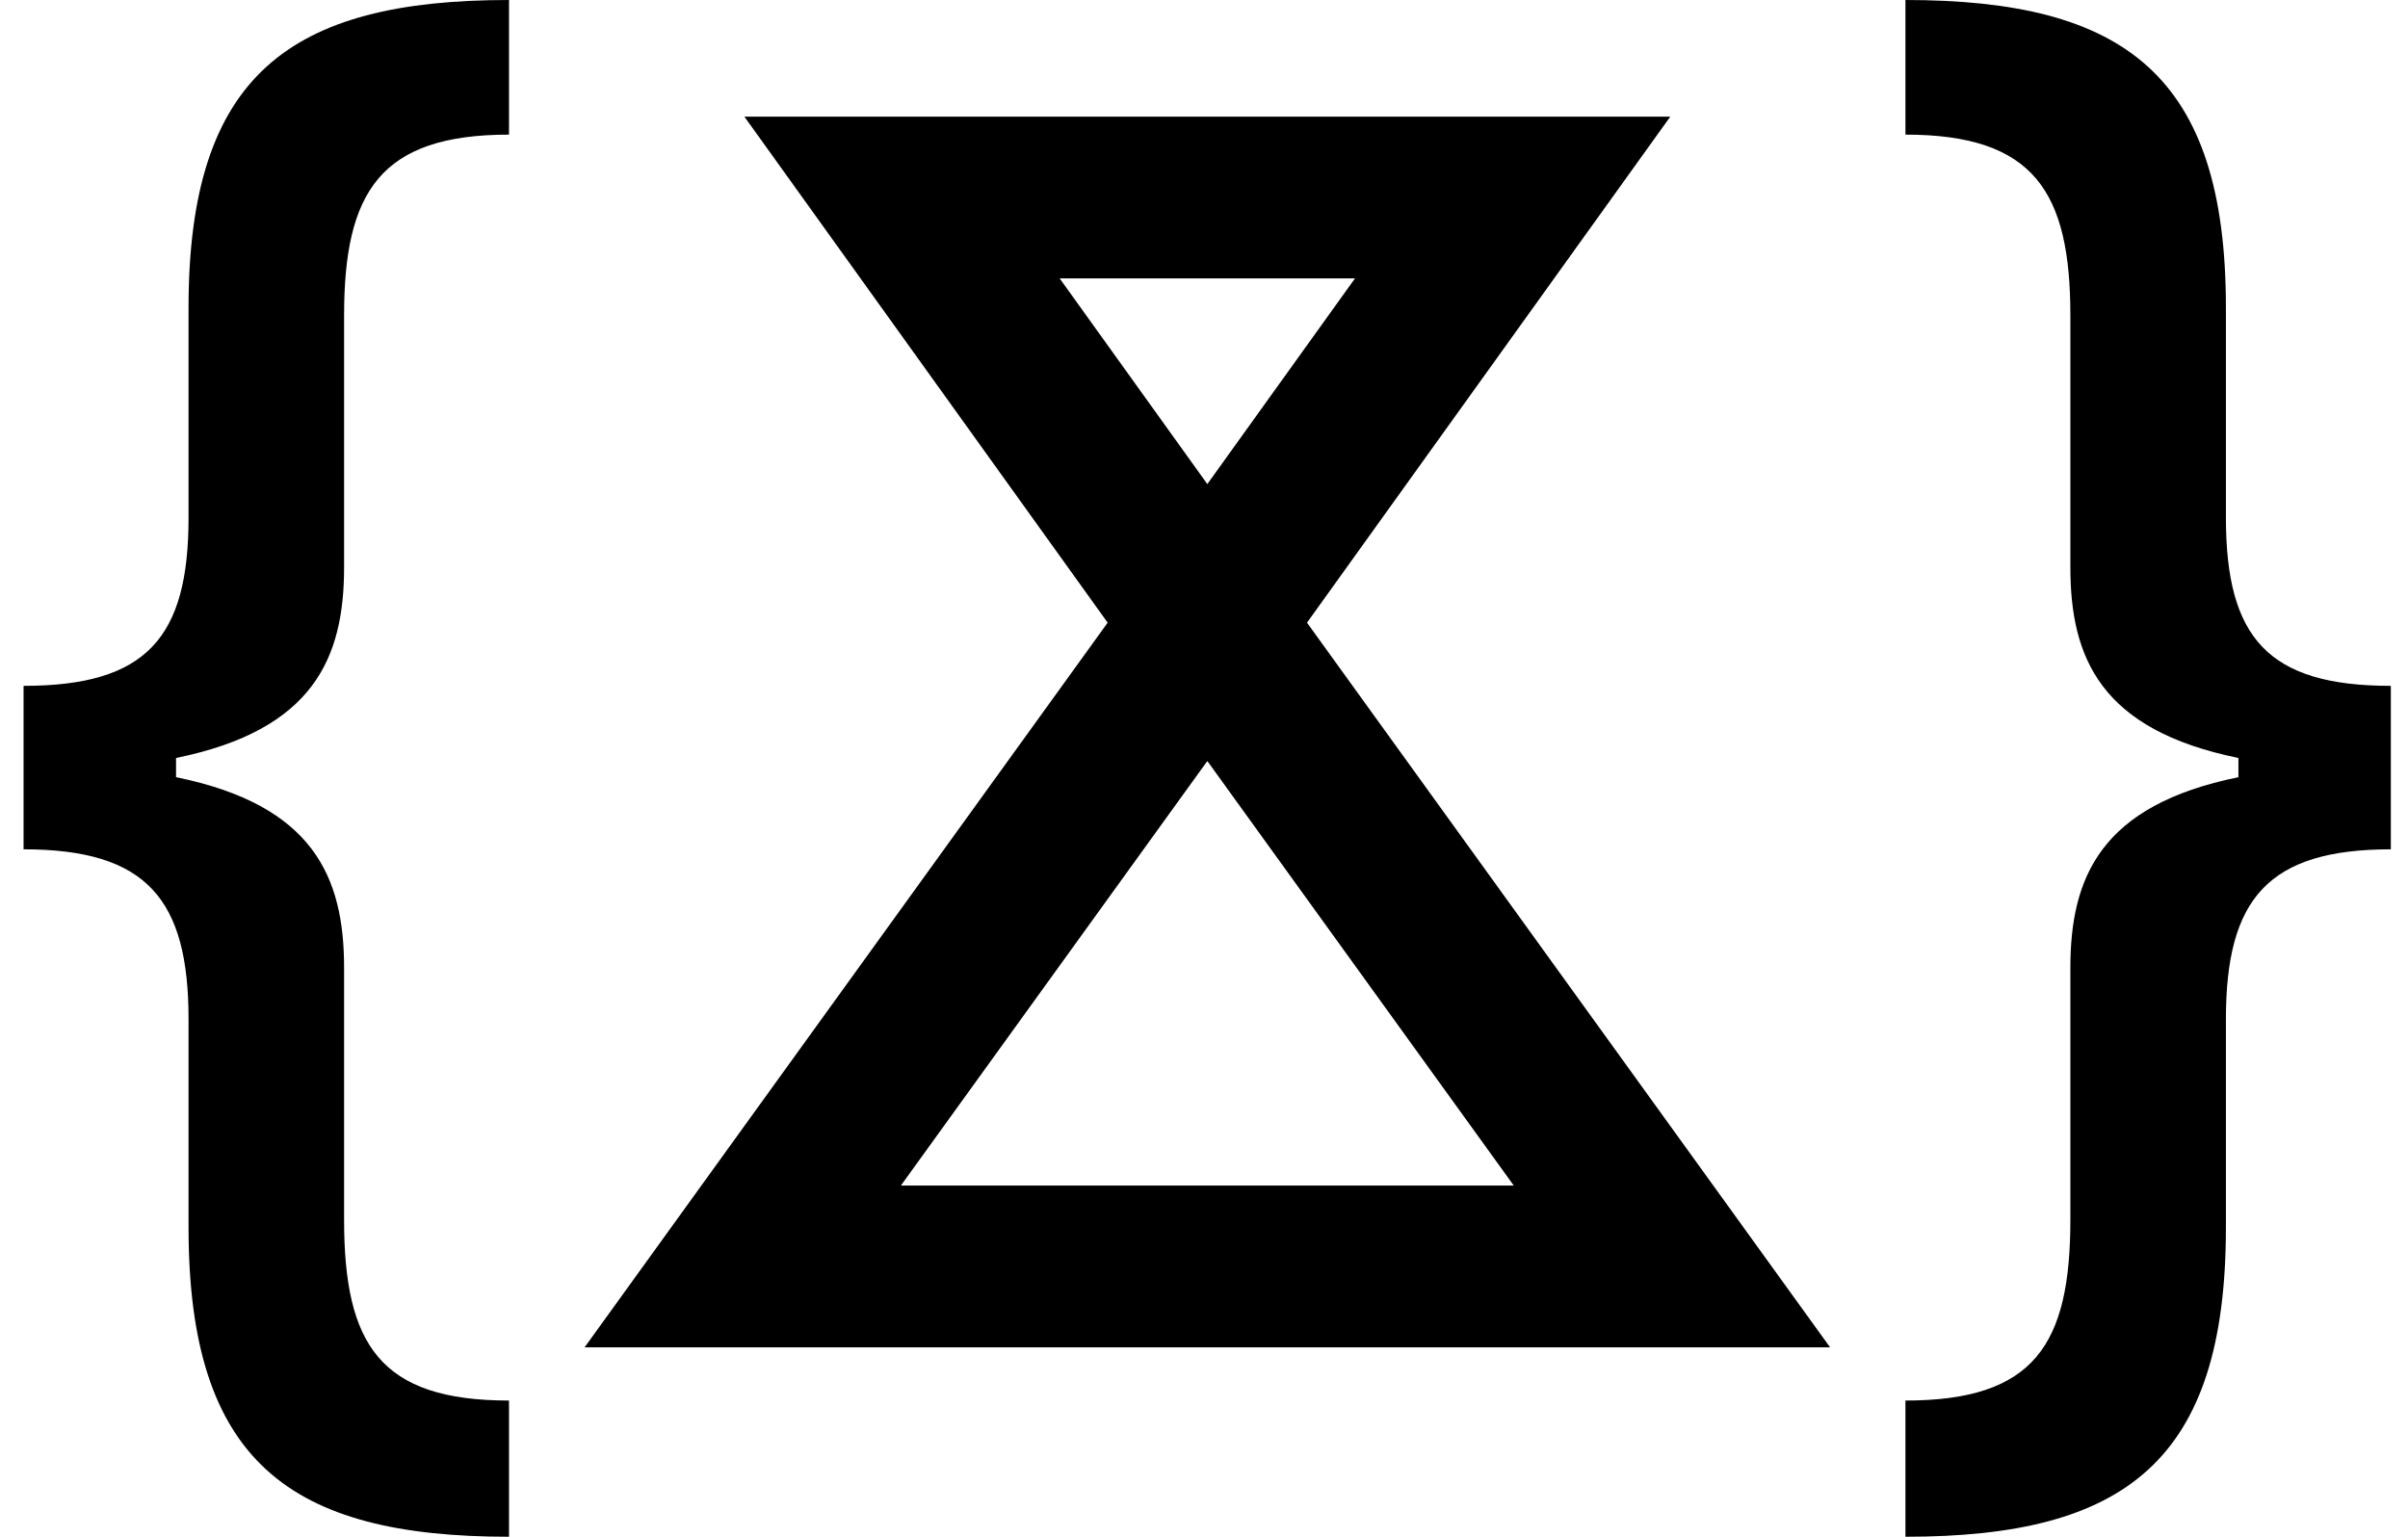
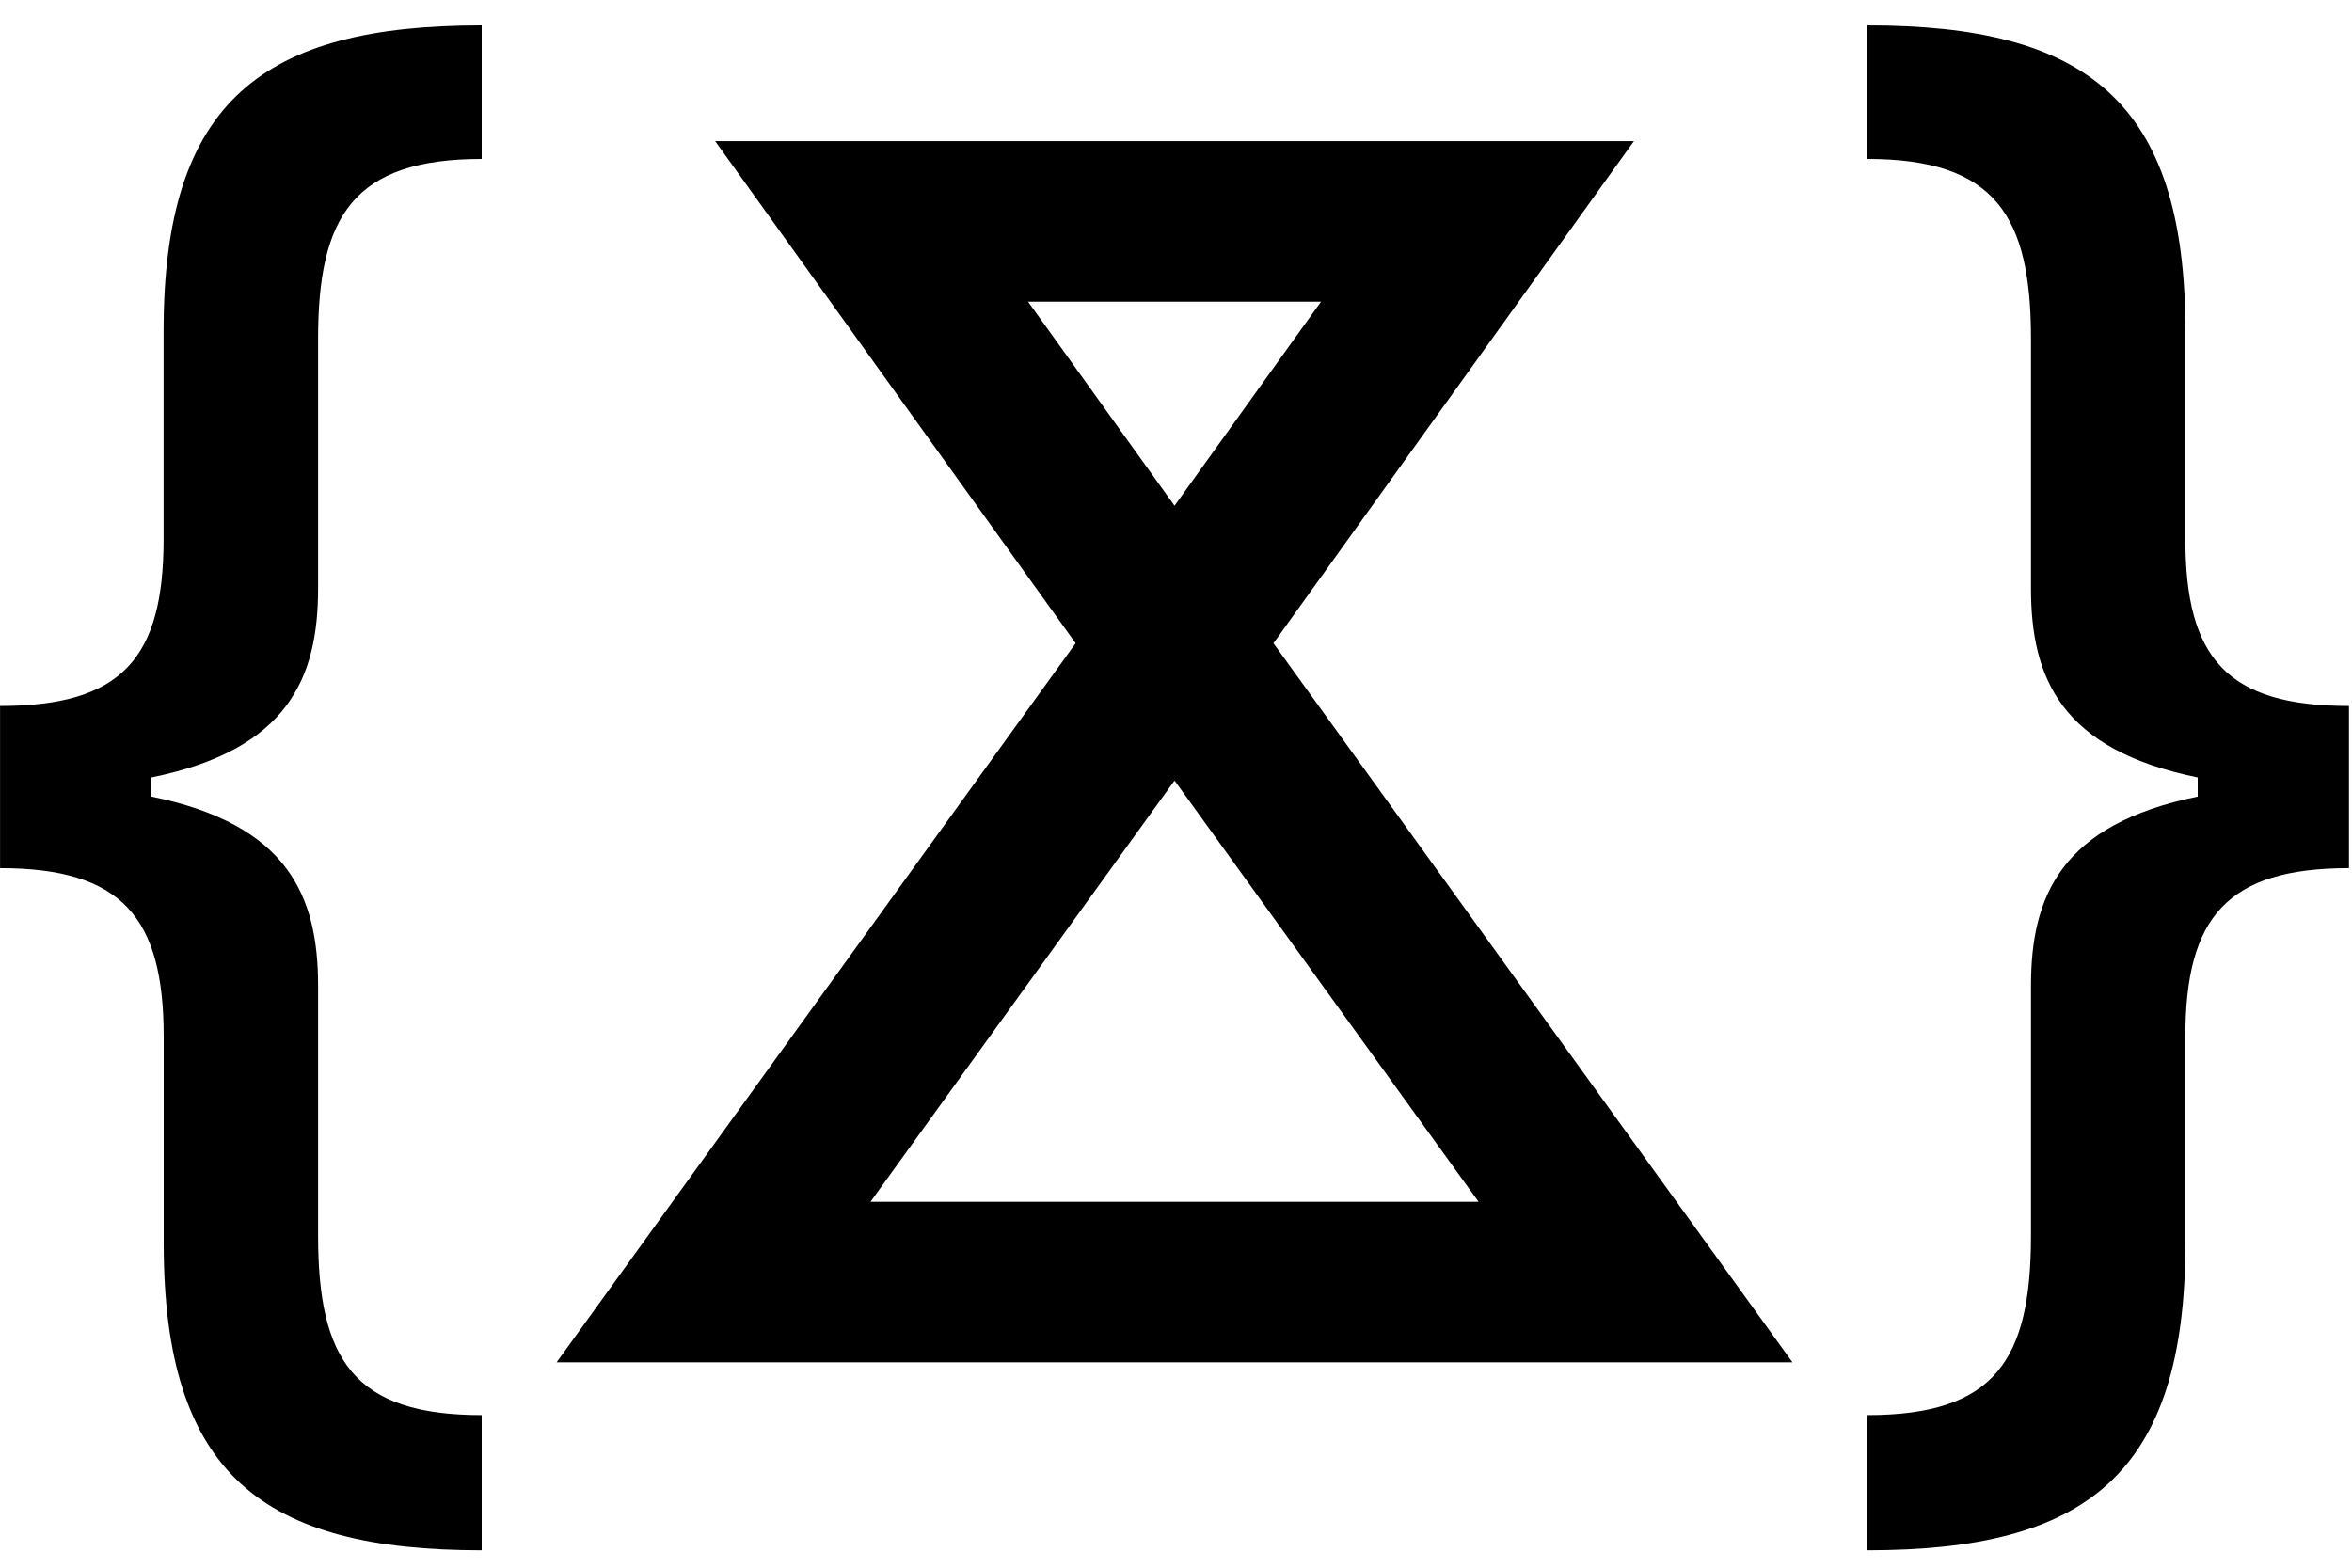
- <svg xmlns="http://www.w3.org/2000/svg" width="47" height="30" viewBox="0 0 47 30" fill="none">
-   <path d="M.46 13.389c2.4 0 3.22-.938 3.22-3.285V6.006C3.68 1.47 5.653 0 9.935 0v2.628c-2.52 0-3.219 1.126-3.219 3.535v4.911c0 1.768-.592 3.175-3.28 3.723v.375c2.688.547 3.28 1.955 3.28 3.723v4.911c0 2.44.698 3.535 3.219 3.535V30c-4.282 0-6.255-1.47-6.255-6.038v-4.066c0-2.347-.82-3.316-3.22-3.316v-3.191Z" fill="currentColor" />
-   <path d="m23.565 12.158-5.959-8.302h11.918l-5.959 8.302Zm0 0 9.068 12.565H14.497l9.068-12.565Z" stroke="currentColor" stroke-width="3.158" />
-   <path d="M46.665 13.389c-2.399 0-3.219-.938-3.219-3.285V6.006C43.446 1.47 41.473 0 37.191 0v2.628c2.52 0 3.219 1.126 3.219 3.535v4.911c0 1.768.592 3.175 3.28 3.723v.375c-2.688.547-3.28 1.955-3.28 3.723v4.911c0 2.44-.698 3.535-3.219 3.535V30c4.282 0 6.255-1.47 6.255-6.038v-4.066c0-2.347.82-3.316 3.219-3.316v-3.191Z" fill="currentColor" />
+ <svg xmlns="http://www.w3.org/2000/svg" width="45" height="30" viewBox="0 0 45 30" fill="none">
+   <path d="M0 13.51c2.333 0 3.13-.913 3.13-3.195V6.328C3.13 1.916 5.05.486 9.216.486v2.556c-2.452 0-3.13 1.096-3.13 3.439v4.777c0 1.719-.577 3.088-3.19 3.62v.366c2.613.532 3.19 1.902 3.19 3.62v4.778c0 2.373.678 3.438 3.13 3.438v2.587c-4.165 0-6.084-1.43-6.084-5.873v-3.956c0-2.282-.798-3.225-3.131-3.225V13.51Z" fill="currentColor" />
+   <path d="m22.472 12.312-5.796-8.075h11.592l-5.796 8.075Zm0 0 8.82 12.222h-17.64l8.82-12.222Z" stroke="currentColor" stroke-width="3.072" />
+   <path d="M44.942 13.51c-2.333 0-3.13-.913-3.13-3.195V6.328c0-4.412-1.92-5.842-6.084-5.842v2.556c2.45 0 3.13 1.096 3.13 3.439v4.777c0 1.719.576 3.088 3.19 3.62v.366c-2.614.532-3.19 1.902-3.19 3.62v4.778c0 2.373-.68 3.438-3.13 3.438v2.587c4.164 0 6.084-1.43 6.084-5.873v-3.956c0-2.282.797-3.225 3.13-3.225V13.51Z" fill="currentColor" />
</svg>
